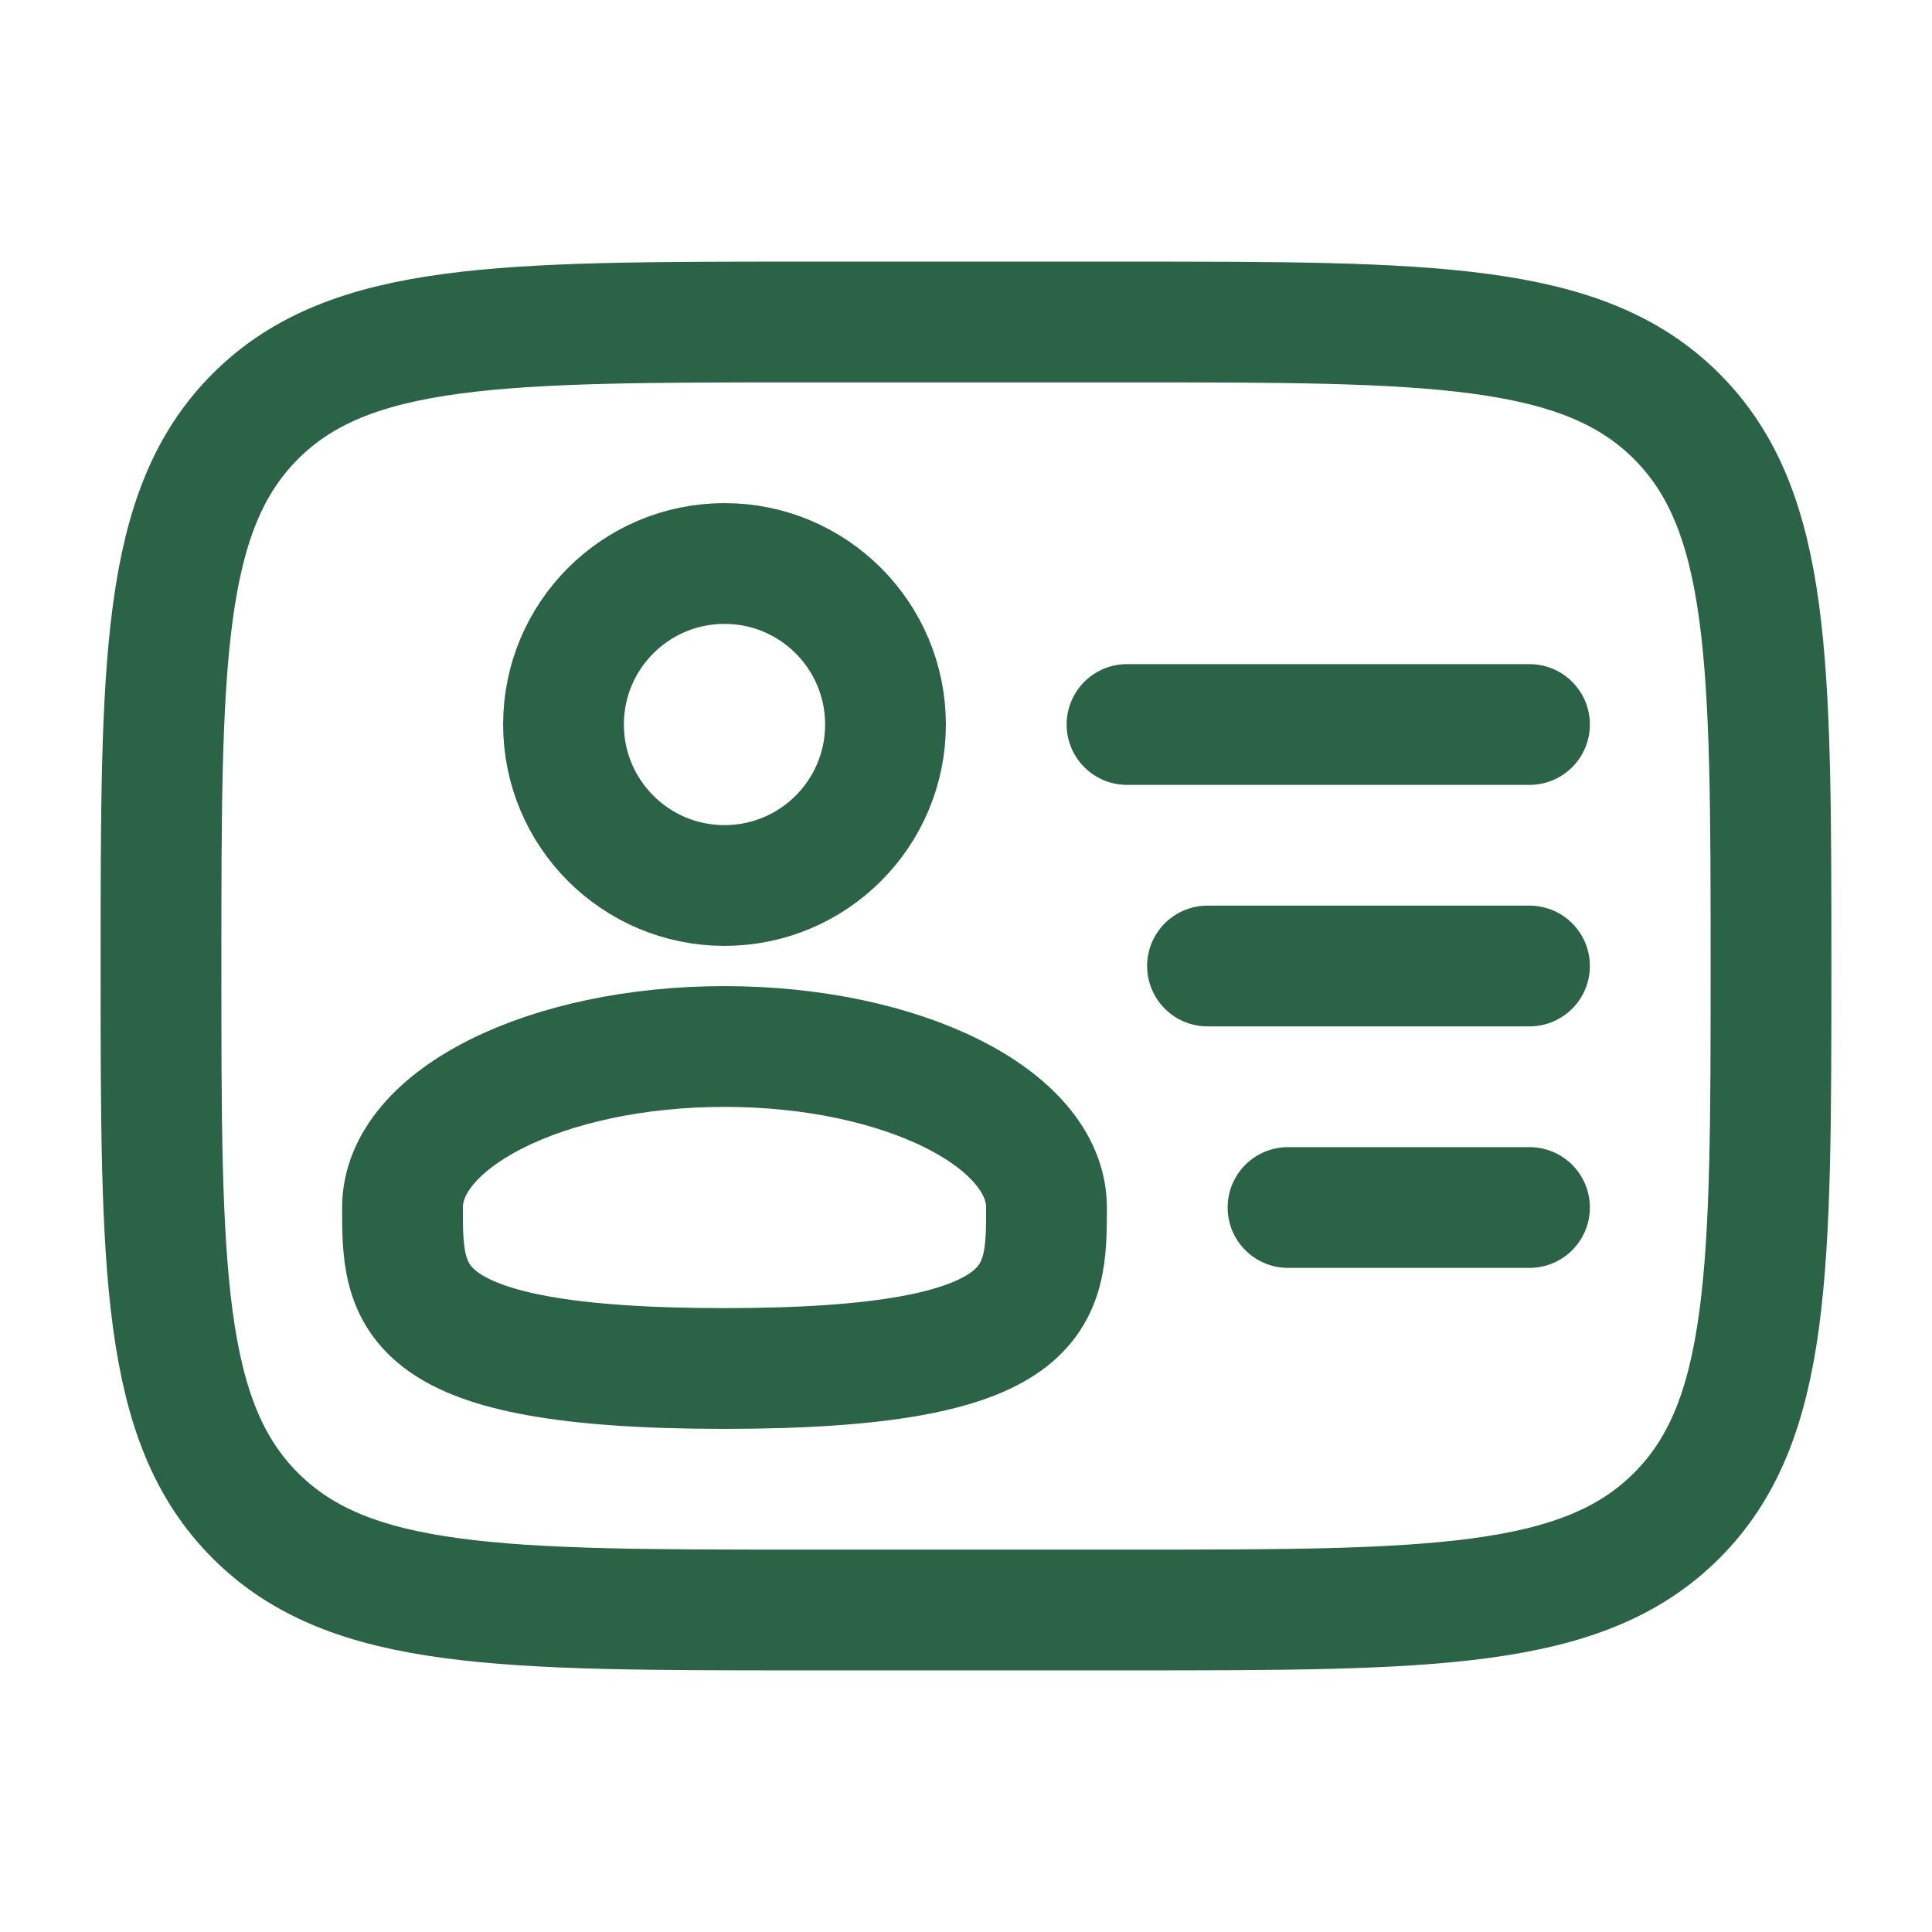
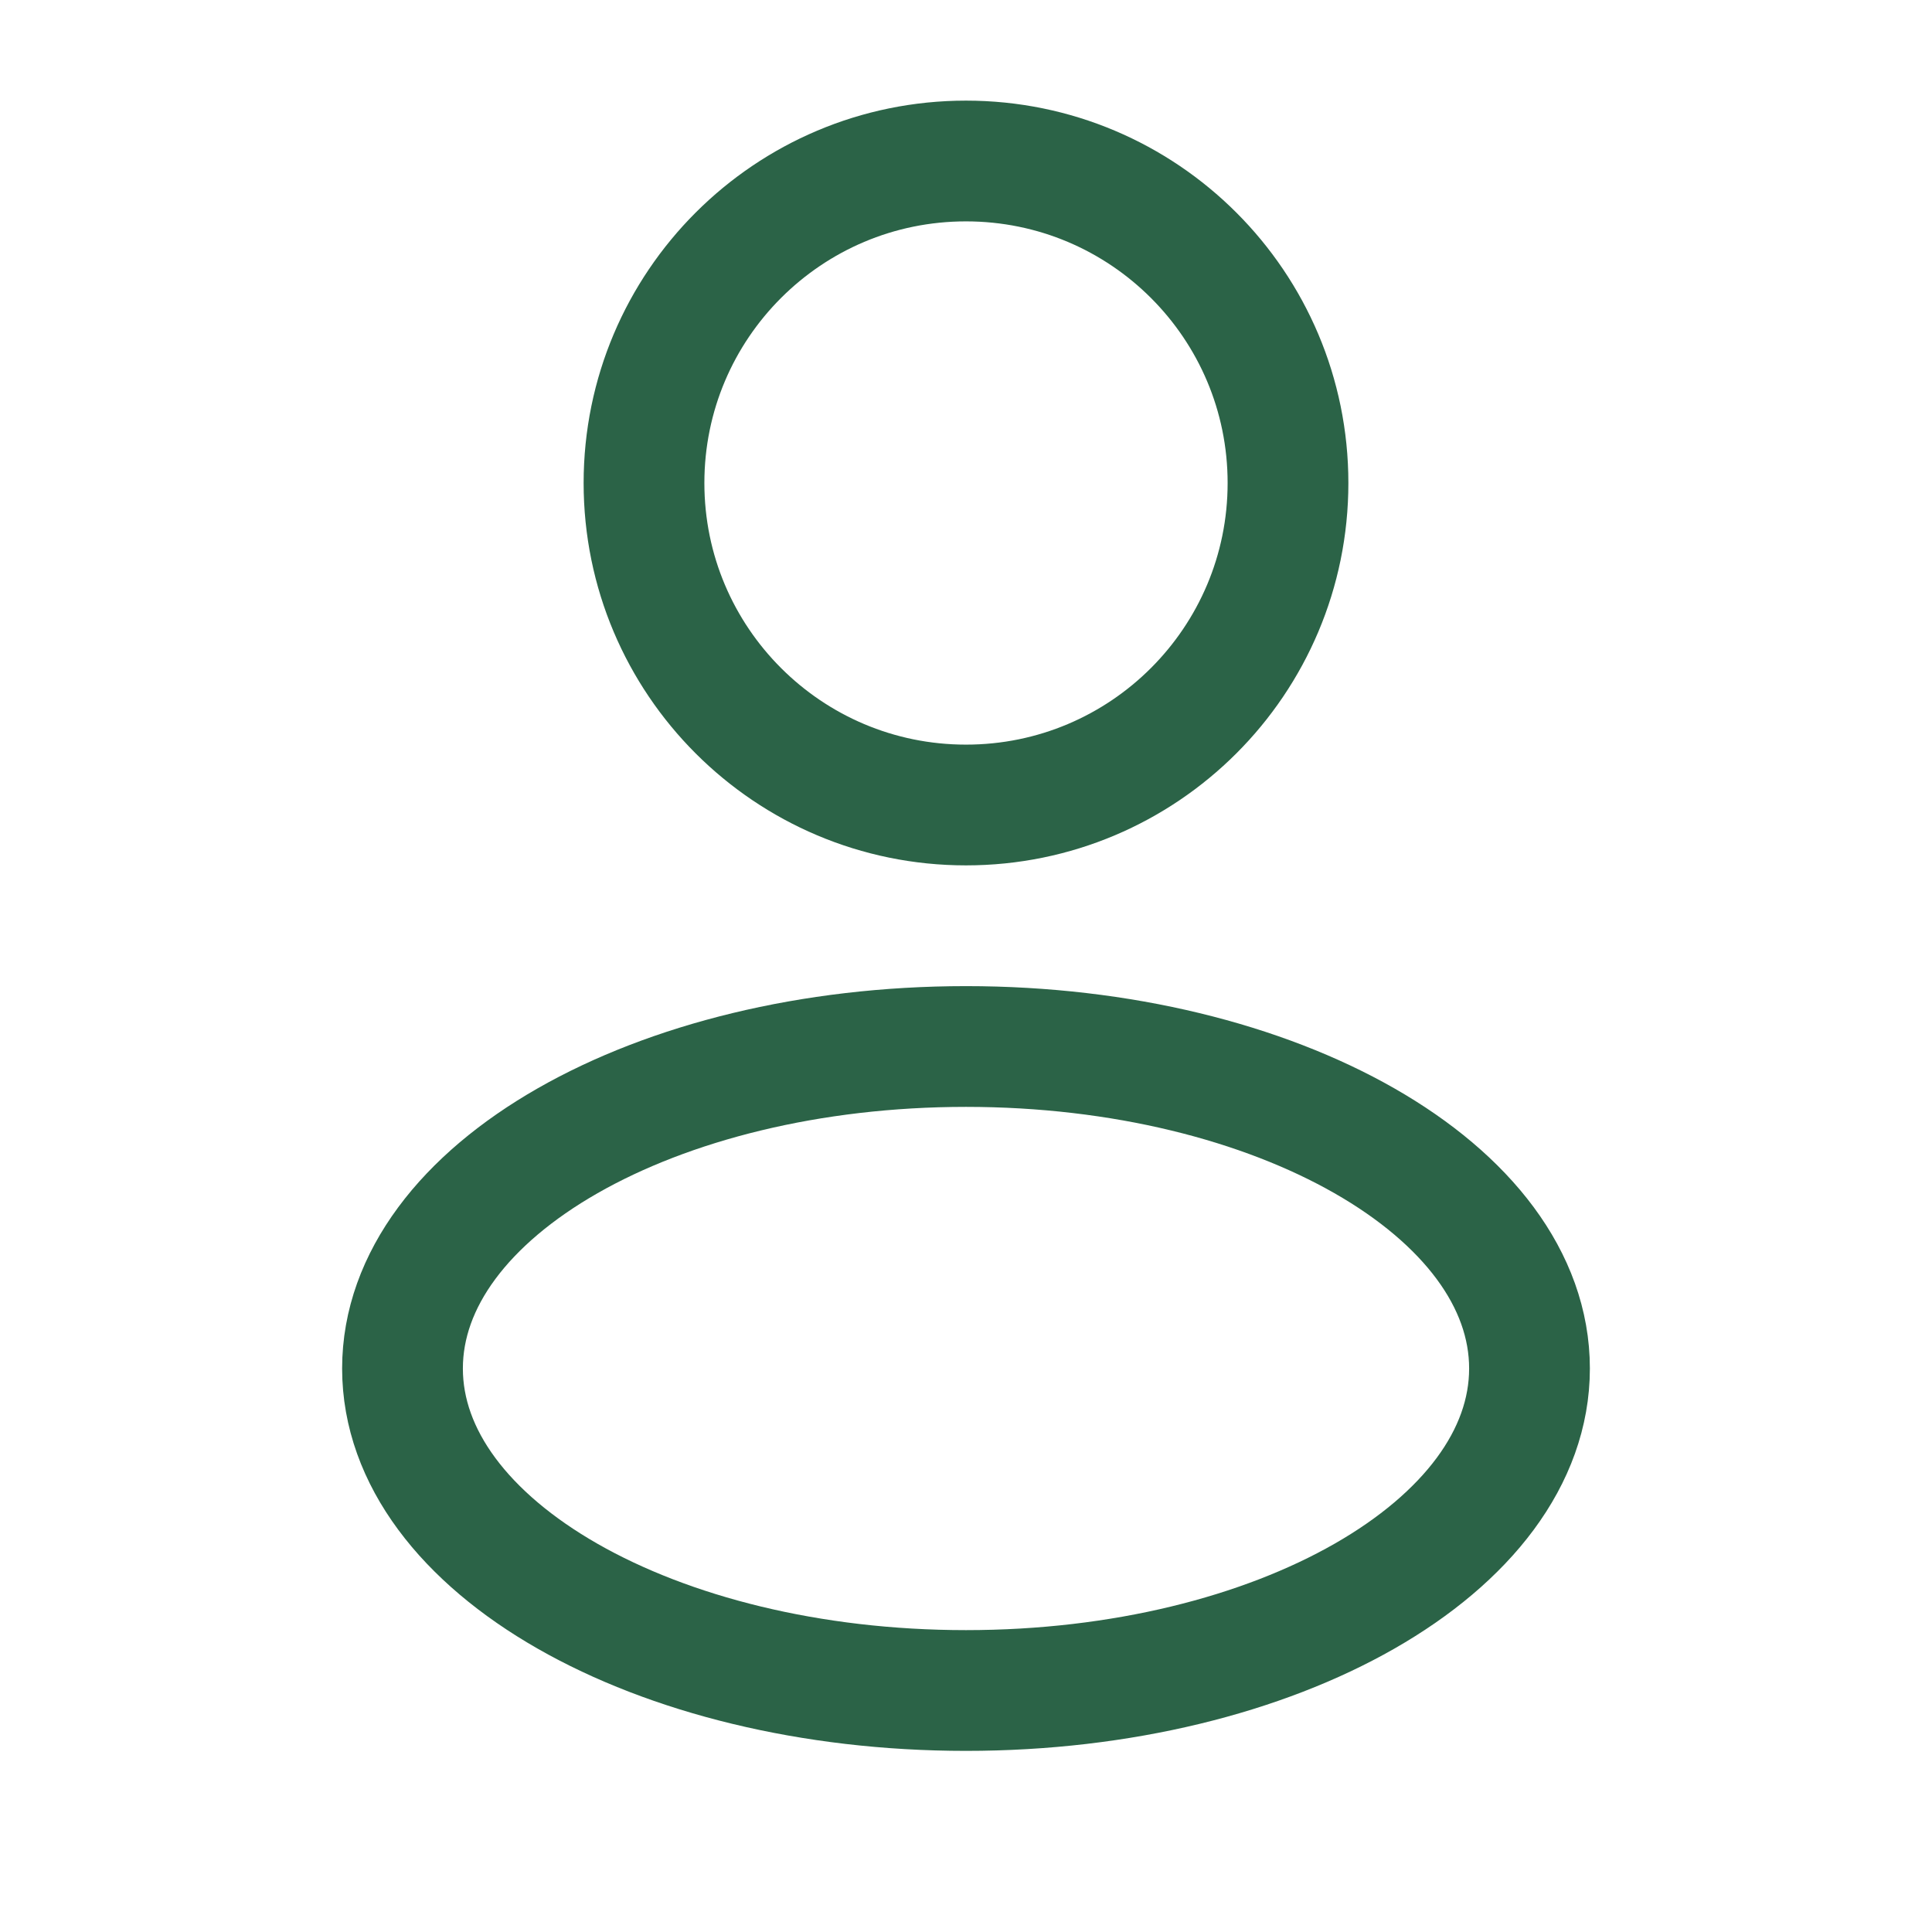
- <svg xmlns="http://www.w3.org/2000/svg" width="800px" height="800px" viewBox="0 0 24 24" fill="none">
+ <svg xmlns="http://www.w3.org/2000/svg" width="800px" height="800px" viewBox="0 0 24 24" fill="none" stroke="#2B6347">
  <g id="SVGRepo_bgCarrier" stroke-width="0" />
  <g id="SVGRepo_tracerCarrier" stroke-linecap="round" stroke-linejoin="round" />
  <g id="SVGRepo_iconCarrier">
-     <circle cx="9" cy="9" r="2" stroke="#2B6347" stroke-width="1.5" />
-     <path d="M13 15C13 16.105 13 17 9 17C5 17 5 16.105 5 15C5 13.895 6.791 13 9 13C11.209 13 13 13.895 13 15Z" stroke="#2B6347" stroke-width="1.5" />
-     <path d="M2 12C2 8.229 2 6.343 3.172 5.172C4.343 4 6.229 4 10 4H14C17.771 4 19.657 4 20.828 5.172C22 6.343 22 8.229 22 12C22 15.771 22 17.657 20.828 18.828C19.657 20 17.771 20 14 20H10C6.229 20 4.343 20 3.172 18.828C2 17.657 2 15.771 2 12Z" stroke="#2B6347" stroke-width="1.5" />
-     <path d="M19 12H15" stroke="#2B6347" stroke-width="1.5" stroke-linecap="round" />
-     <path d="M19 9H14" stroke="#2B6347" stroke-width="1.5" stroke-linecap="round" />
-     <path d="M19 15H16" stroke="#2B6347" stroke-width="1.5" stroke-linecap="round" />
+     <circle cx="12" cy="6" r="4" stroke="#2B6347" stroke-width="1.5" />
+     <ellipse cx="12" cy="17" rx="7" ry="4" stroke="#2B6347" stroke-width="1.5" />
  </g>
</svg>
